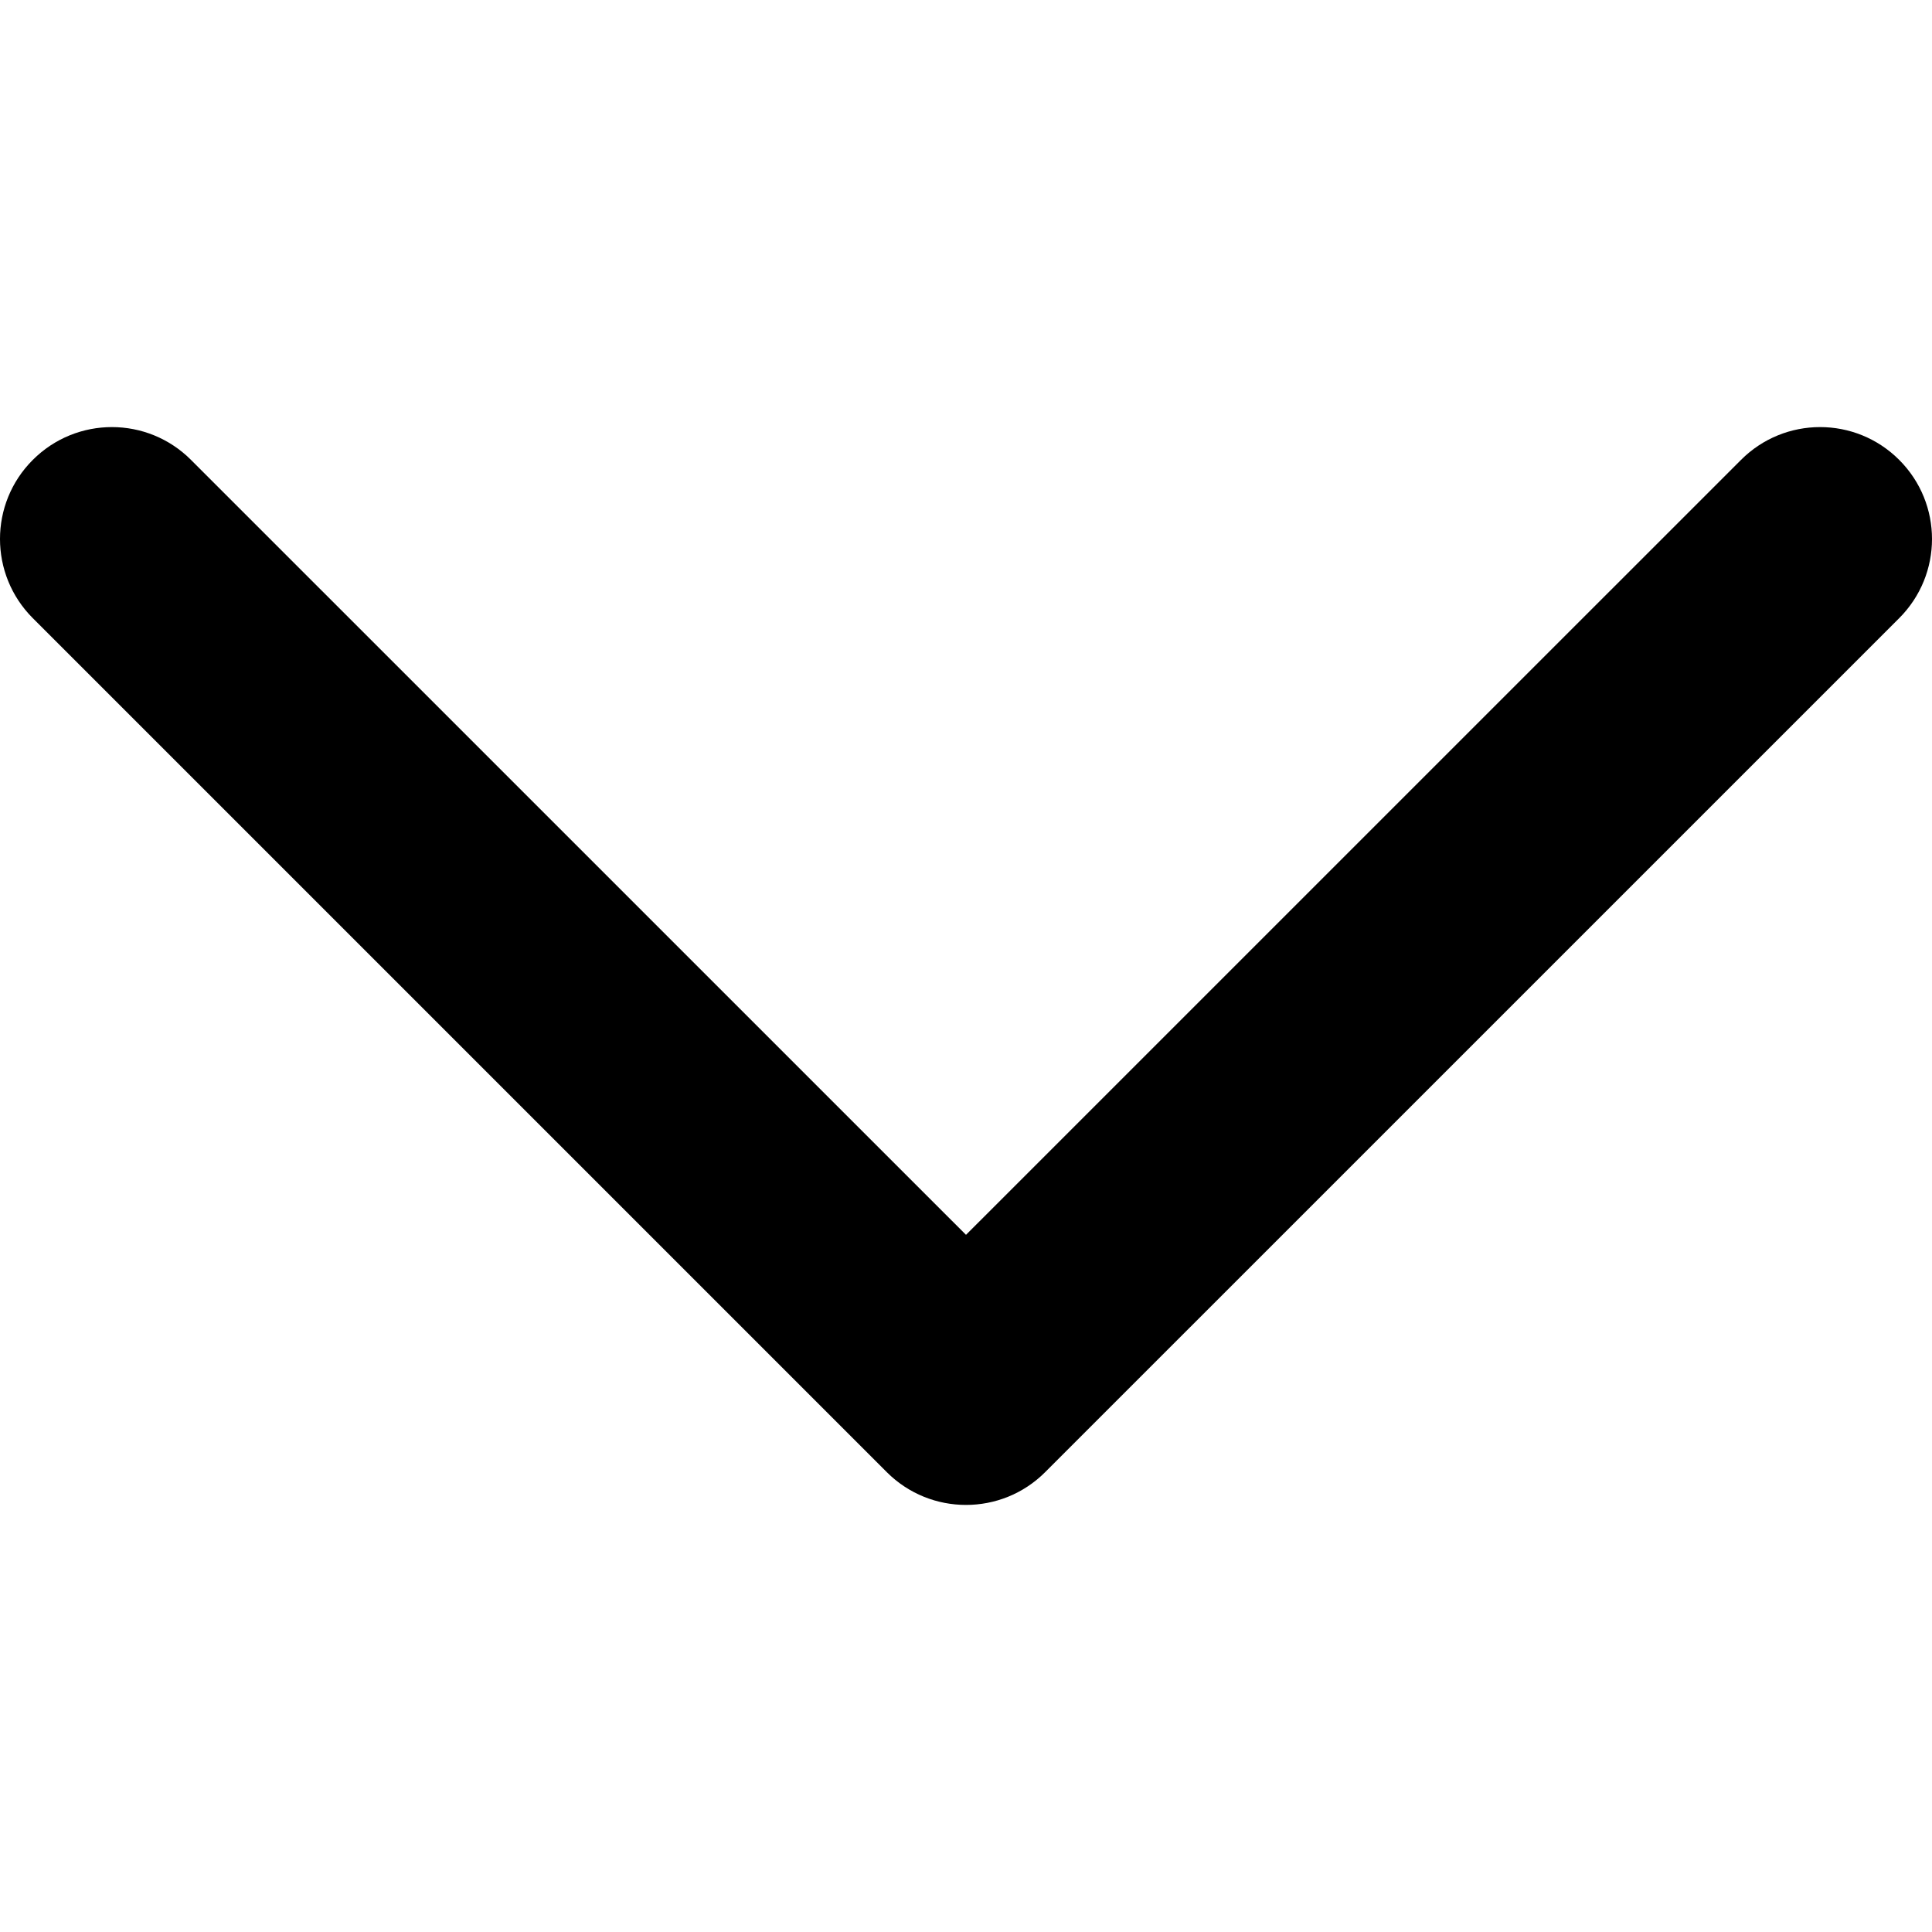
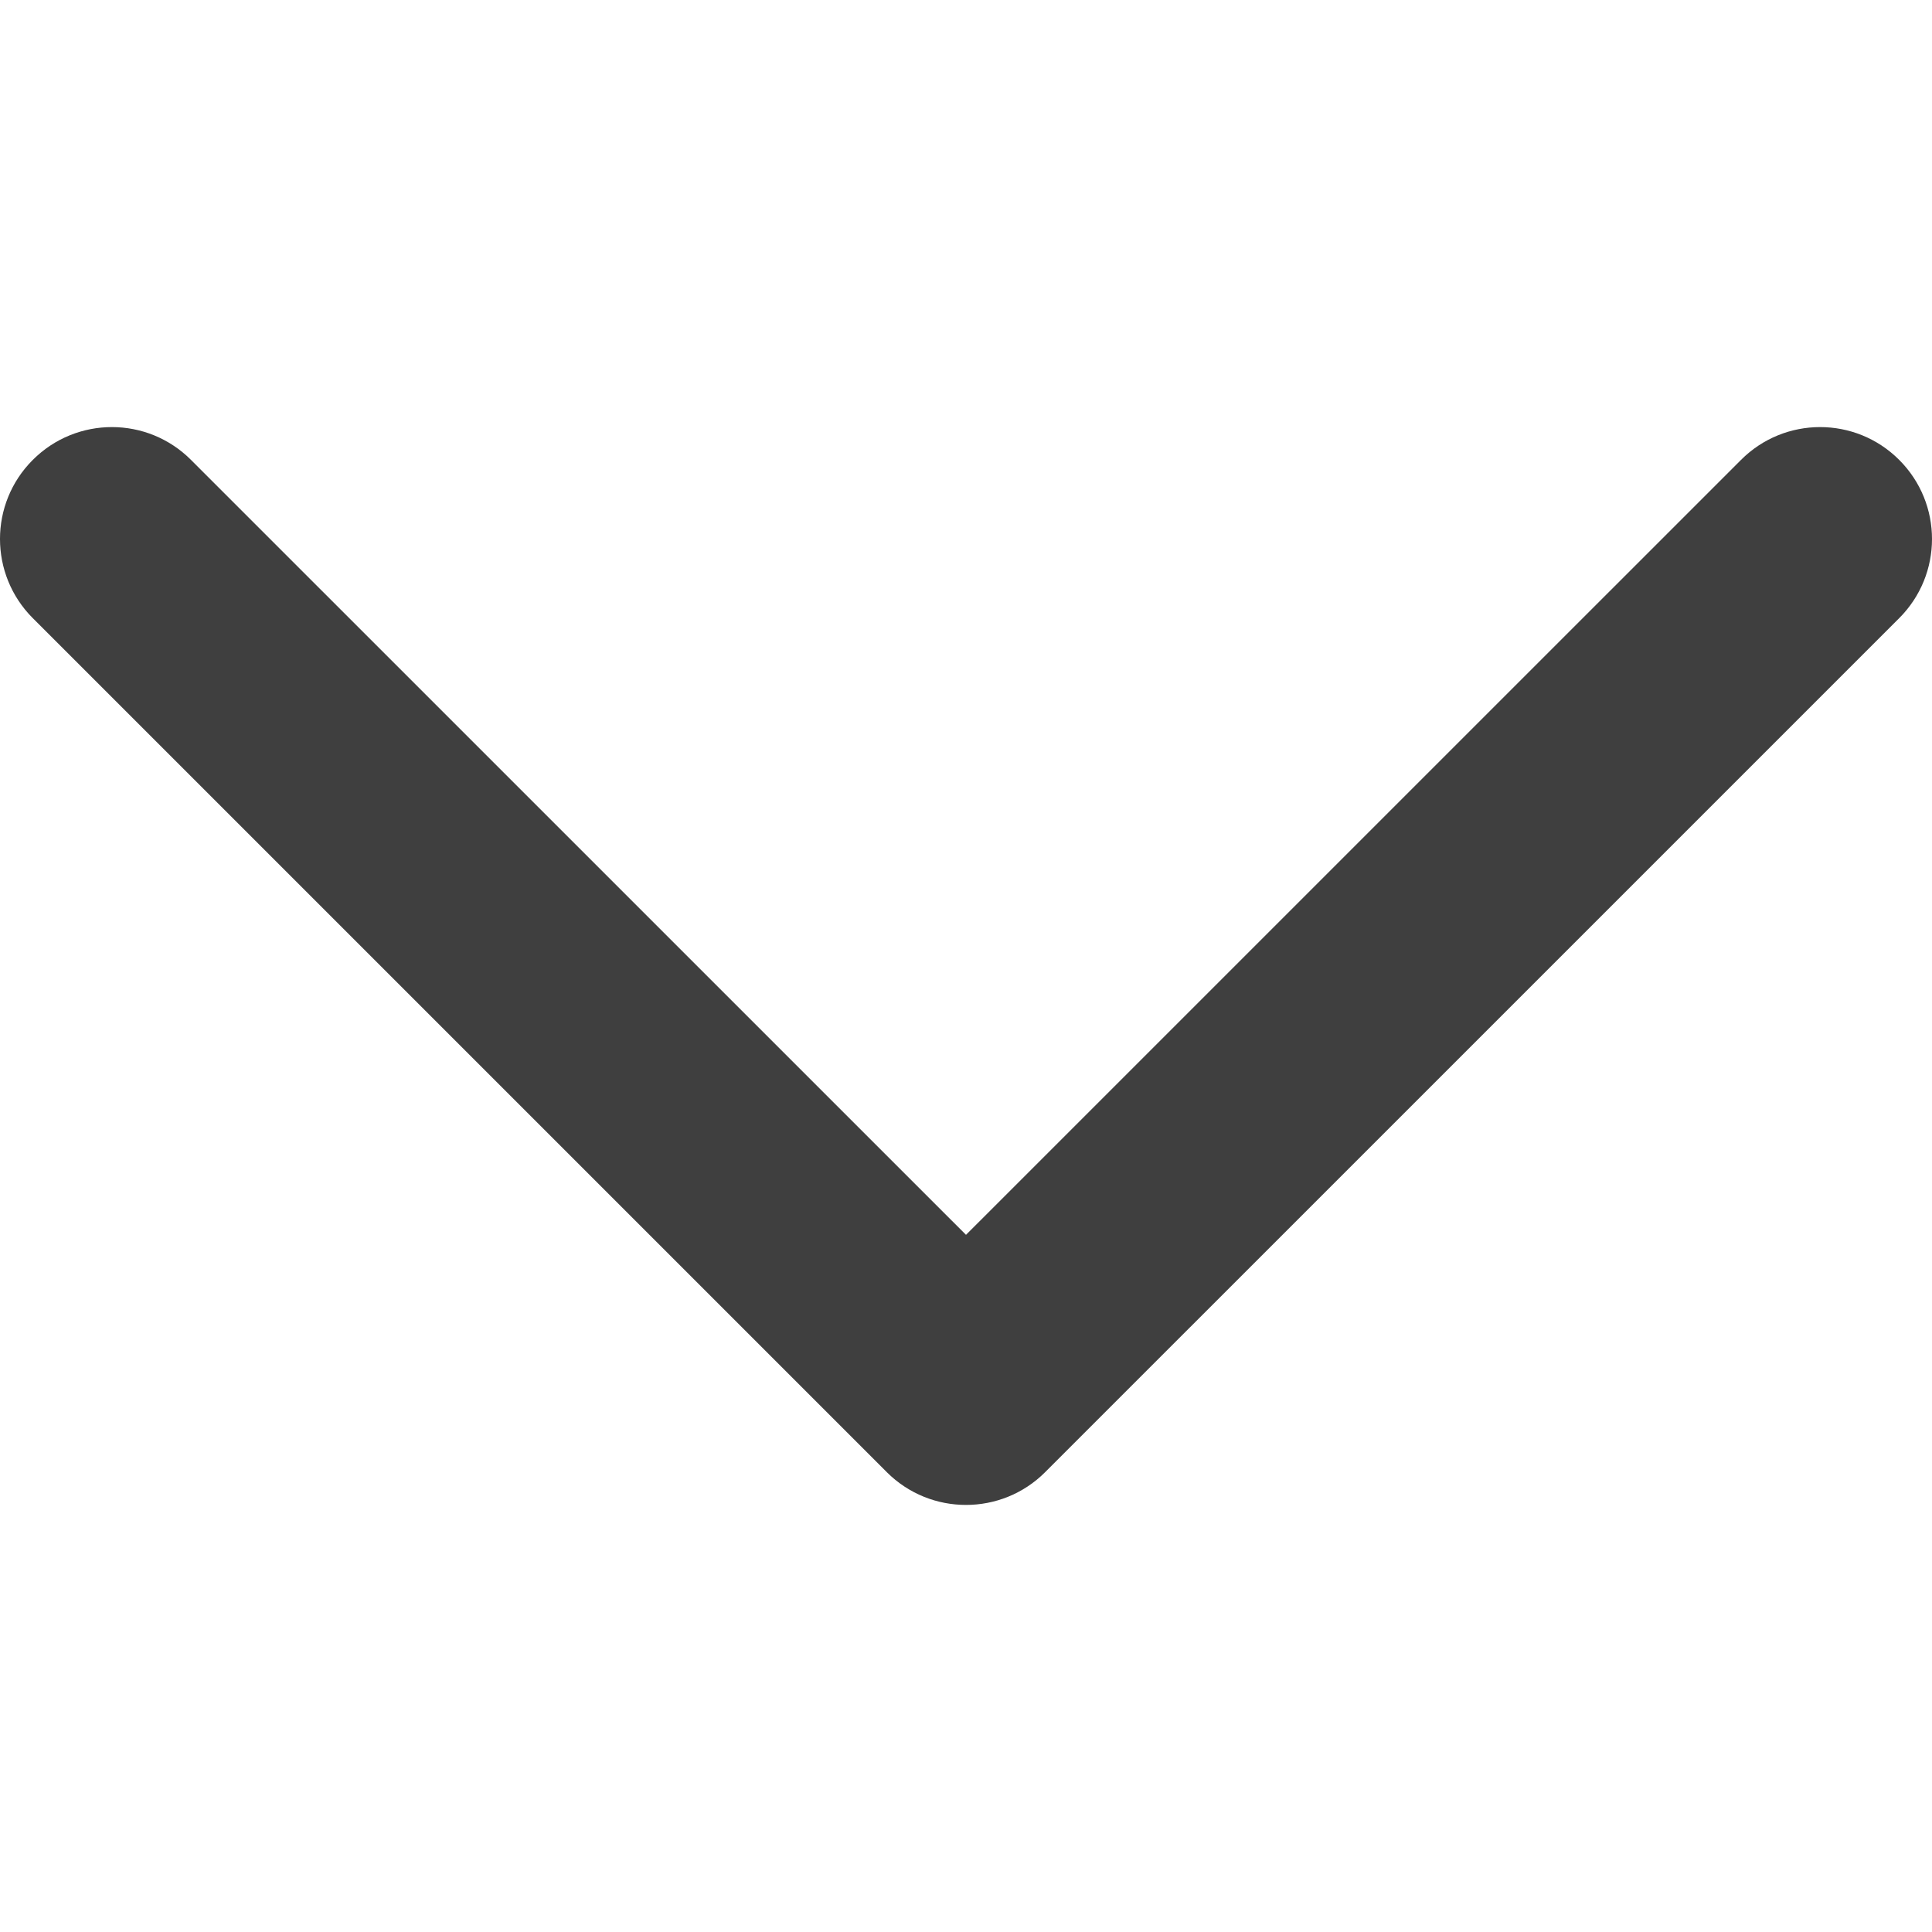
<svg xmlns="http://www.w3.org/2000/svg" version="1.1" id="Capa_1" x="0px" y="0px" viewBox="0 0 185.344 185.344" width="15px" height="15px" style="enable-background:new 0 0 185.344 185.344;" xml:space="preserve">
  <g>
    <g>
-       <path style="fill:#000000;" d="M92.672,144.373c-2.752,0-5.493-1.044-7.593-3.138L3.145,59.301c-4.194-4.199-4.194-10.992,0-15.18    c4.194-4.199,10.987-4.199,15.18,0l74.347,74.341l74.347-74.341c4.194-4.199,10.987-4.199,15.18,0    c4.194,4.194,4.194,10.981,0,15.18l-81.939,81.934C98.166,143.329,95.419,144.373,92.672,144.373z" />
+       <path style="fill:#3F3F3F;" d="M92.672,144.373c-2.752,0-5.493-1.044-7.593-3.138L3.145,59.301c-4.194-4.199-4.194-10.992,0-15.18    c4.194-4.199,10.987-4.199,15.18,0l74.347,74.341l74.347-74.341c4.194-4.199,10.987-4.199,15.18,0    c4.194,4.194,4.194,10.981,0,15.18l-81.939,81.934C98.166,143.329,95.419,144.373,92.672,144.373z" />
    </g>
  </g>
</svg>
